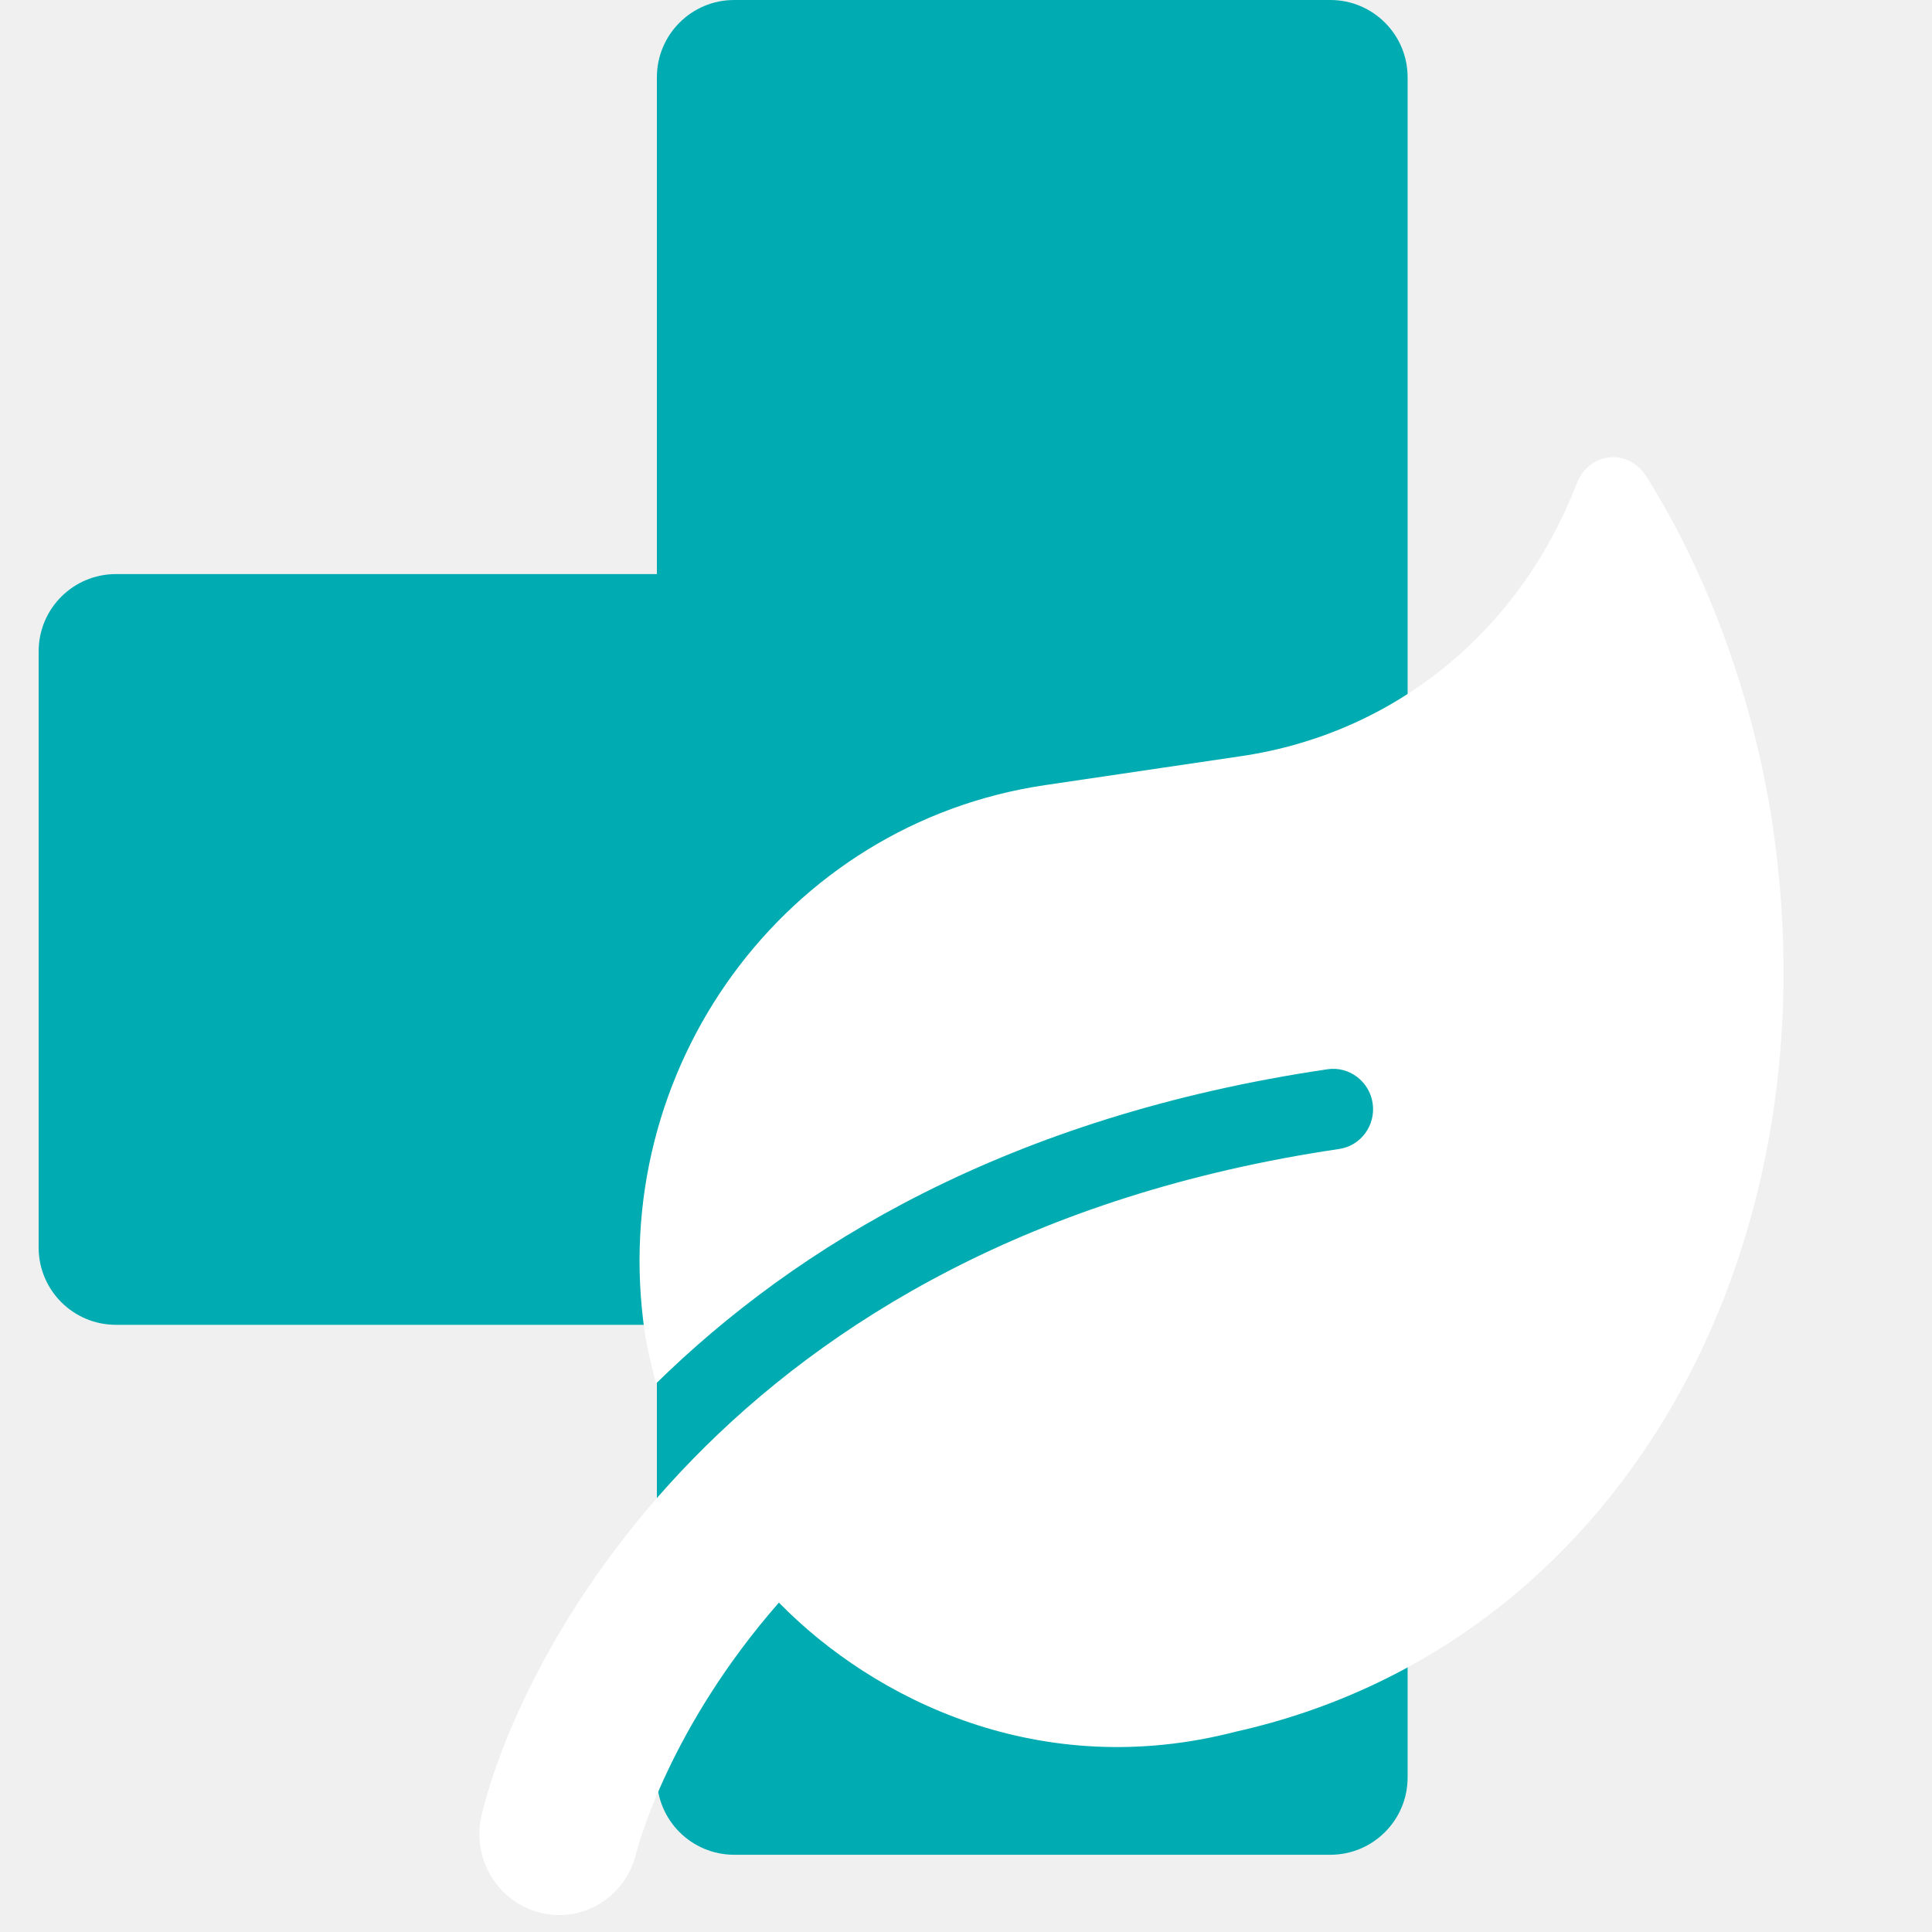
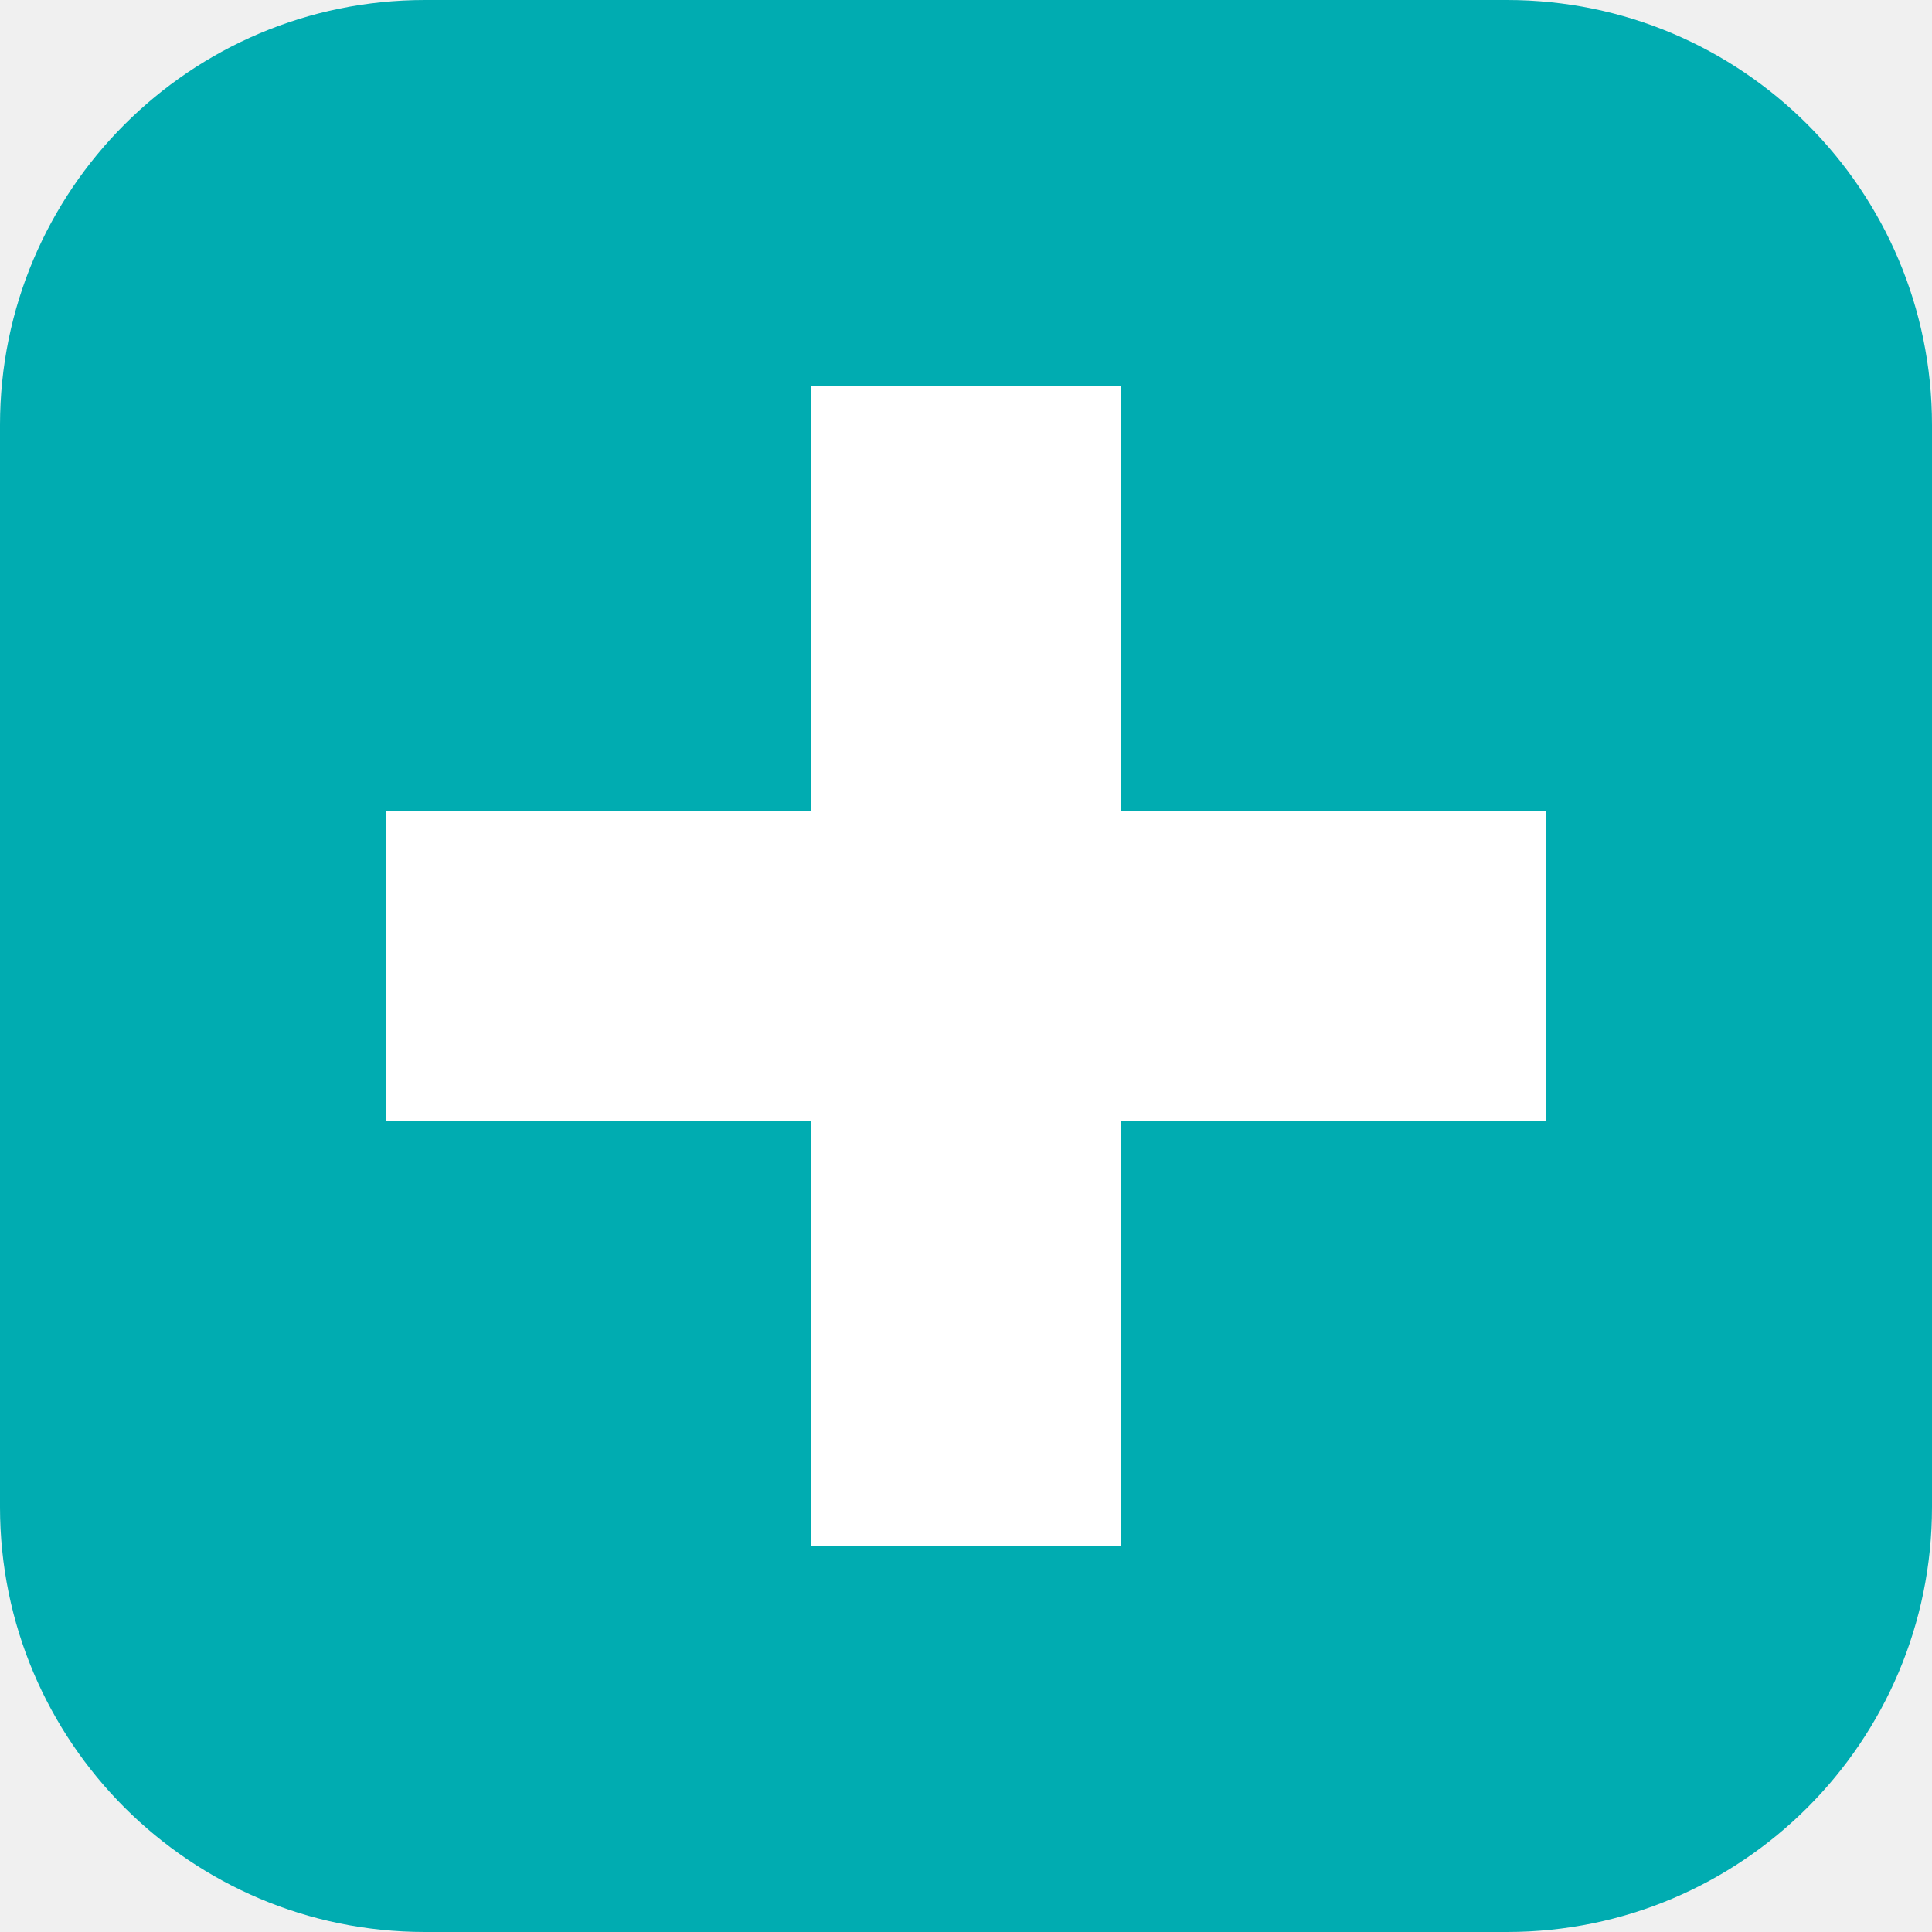
<svg xmlns="http://www.w3.org/2000/svg" width="50" height="50" viewBox="0 0 50 50" fill="none">
-   <rect x="17" width="19.429" height="48.001" rx="2" fill="#00ACB1" />
-   <rect x="1" y="14.857" width="18.286" height="19.429" rx="2" fill="#00ACB1" />
-   <path d="M42.61 12.335C42.135 11.582 41.115 11.699 40.802 12.523C39.348 16.288 36.146 18.975 32.122 19.569L27.045 20.319C20.318 21.313 15.68 27.663 16.689 34.497C16.756 34.949 16.87 35.373 16.979 35.805C20.593 32.261 26.068 28.896 34.357 27.672C34.915 27.589 35.441 27.986 35.524 28.553C35.608 29.12 35.22 29.652 34.661 29.735C18.707 32.091 13.409 43.025 12.463 46.979C12.199 48.092 12.871 49.218 13.969 49.497C15.075 49.782 16.18 49.098 16.457 47.99C16.518 47.744 17.328 44.706 20.158 41.475C22.632 44.002 26.94 46.126 31.992 44.813C41.847 42.606 47.519 32.493 45.878 21.378C45.4 18.142 44.219 14.891 42.61 12.335V12.335Z" fill="white" />
+   <rect width="50" height="50" rx="11" fill="#00ACB1" />
+   <path d="M21 10 v11 h-11 v8 h11 v11 h8 v-11 h11 v-8 h-11 v-11 z" fill="white" />
</svg>
